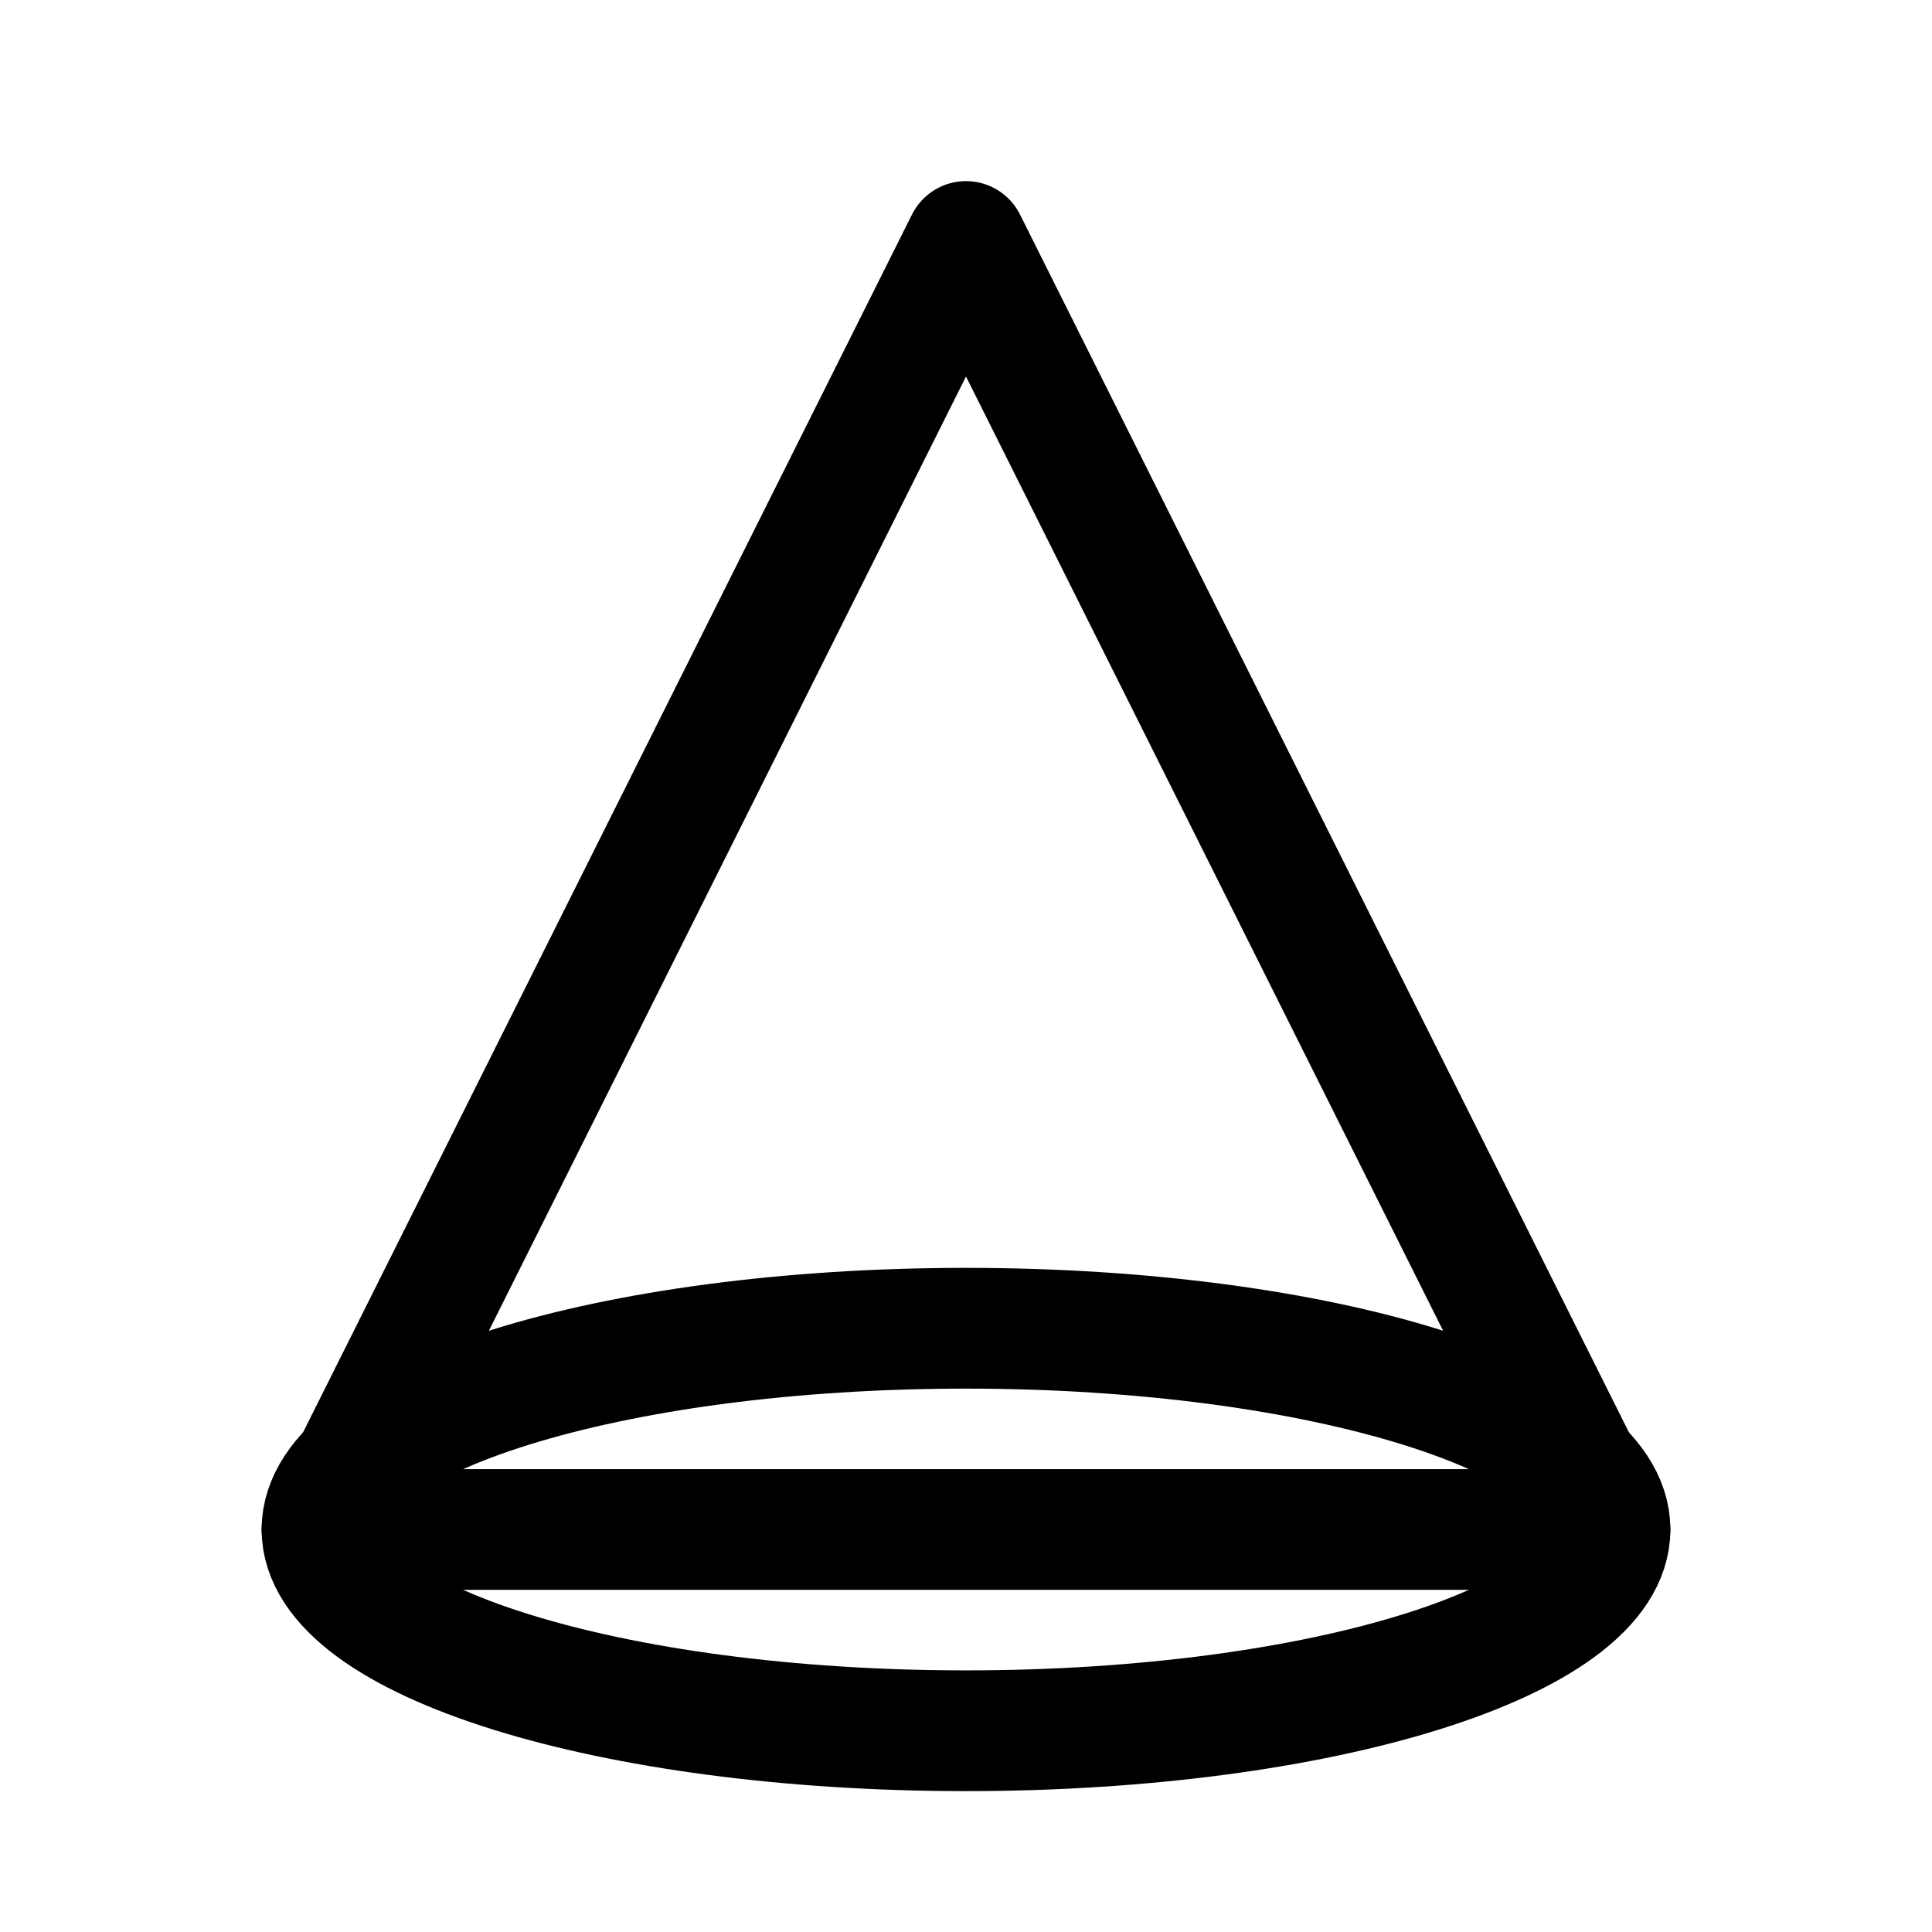
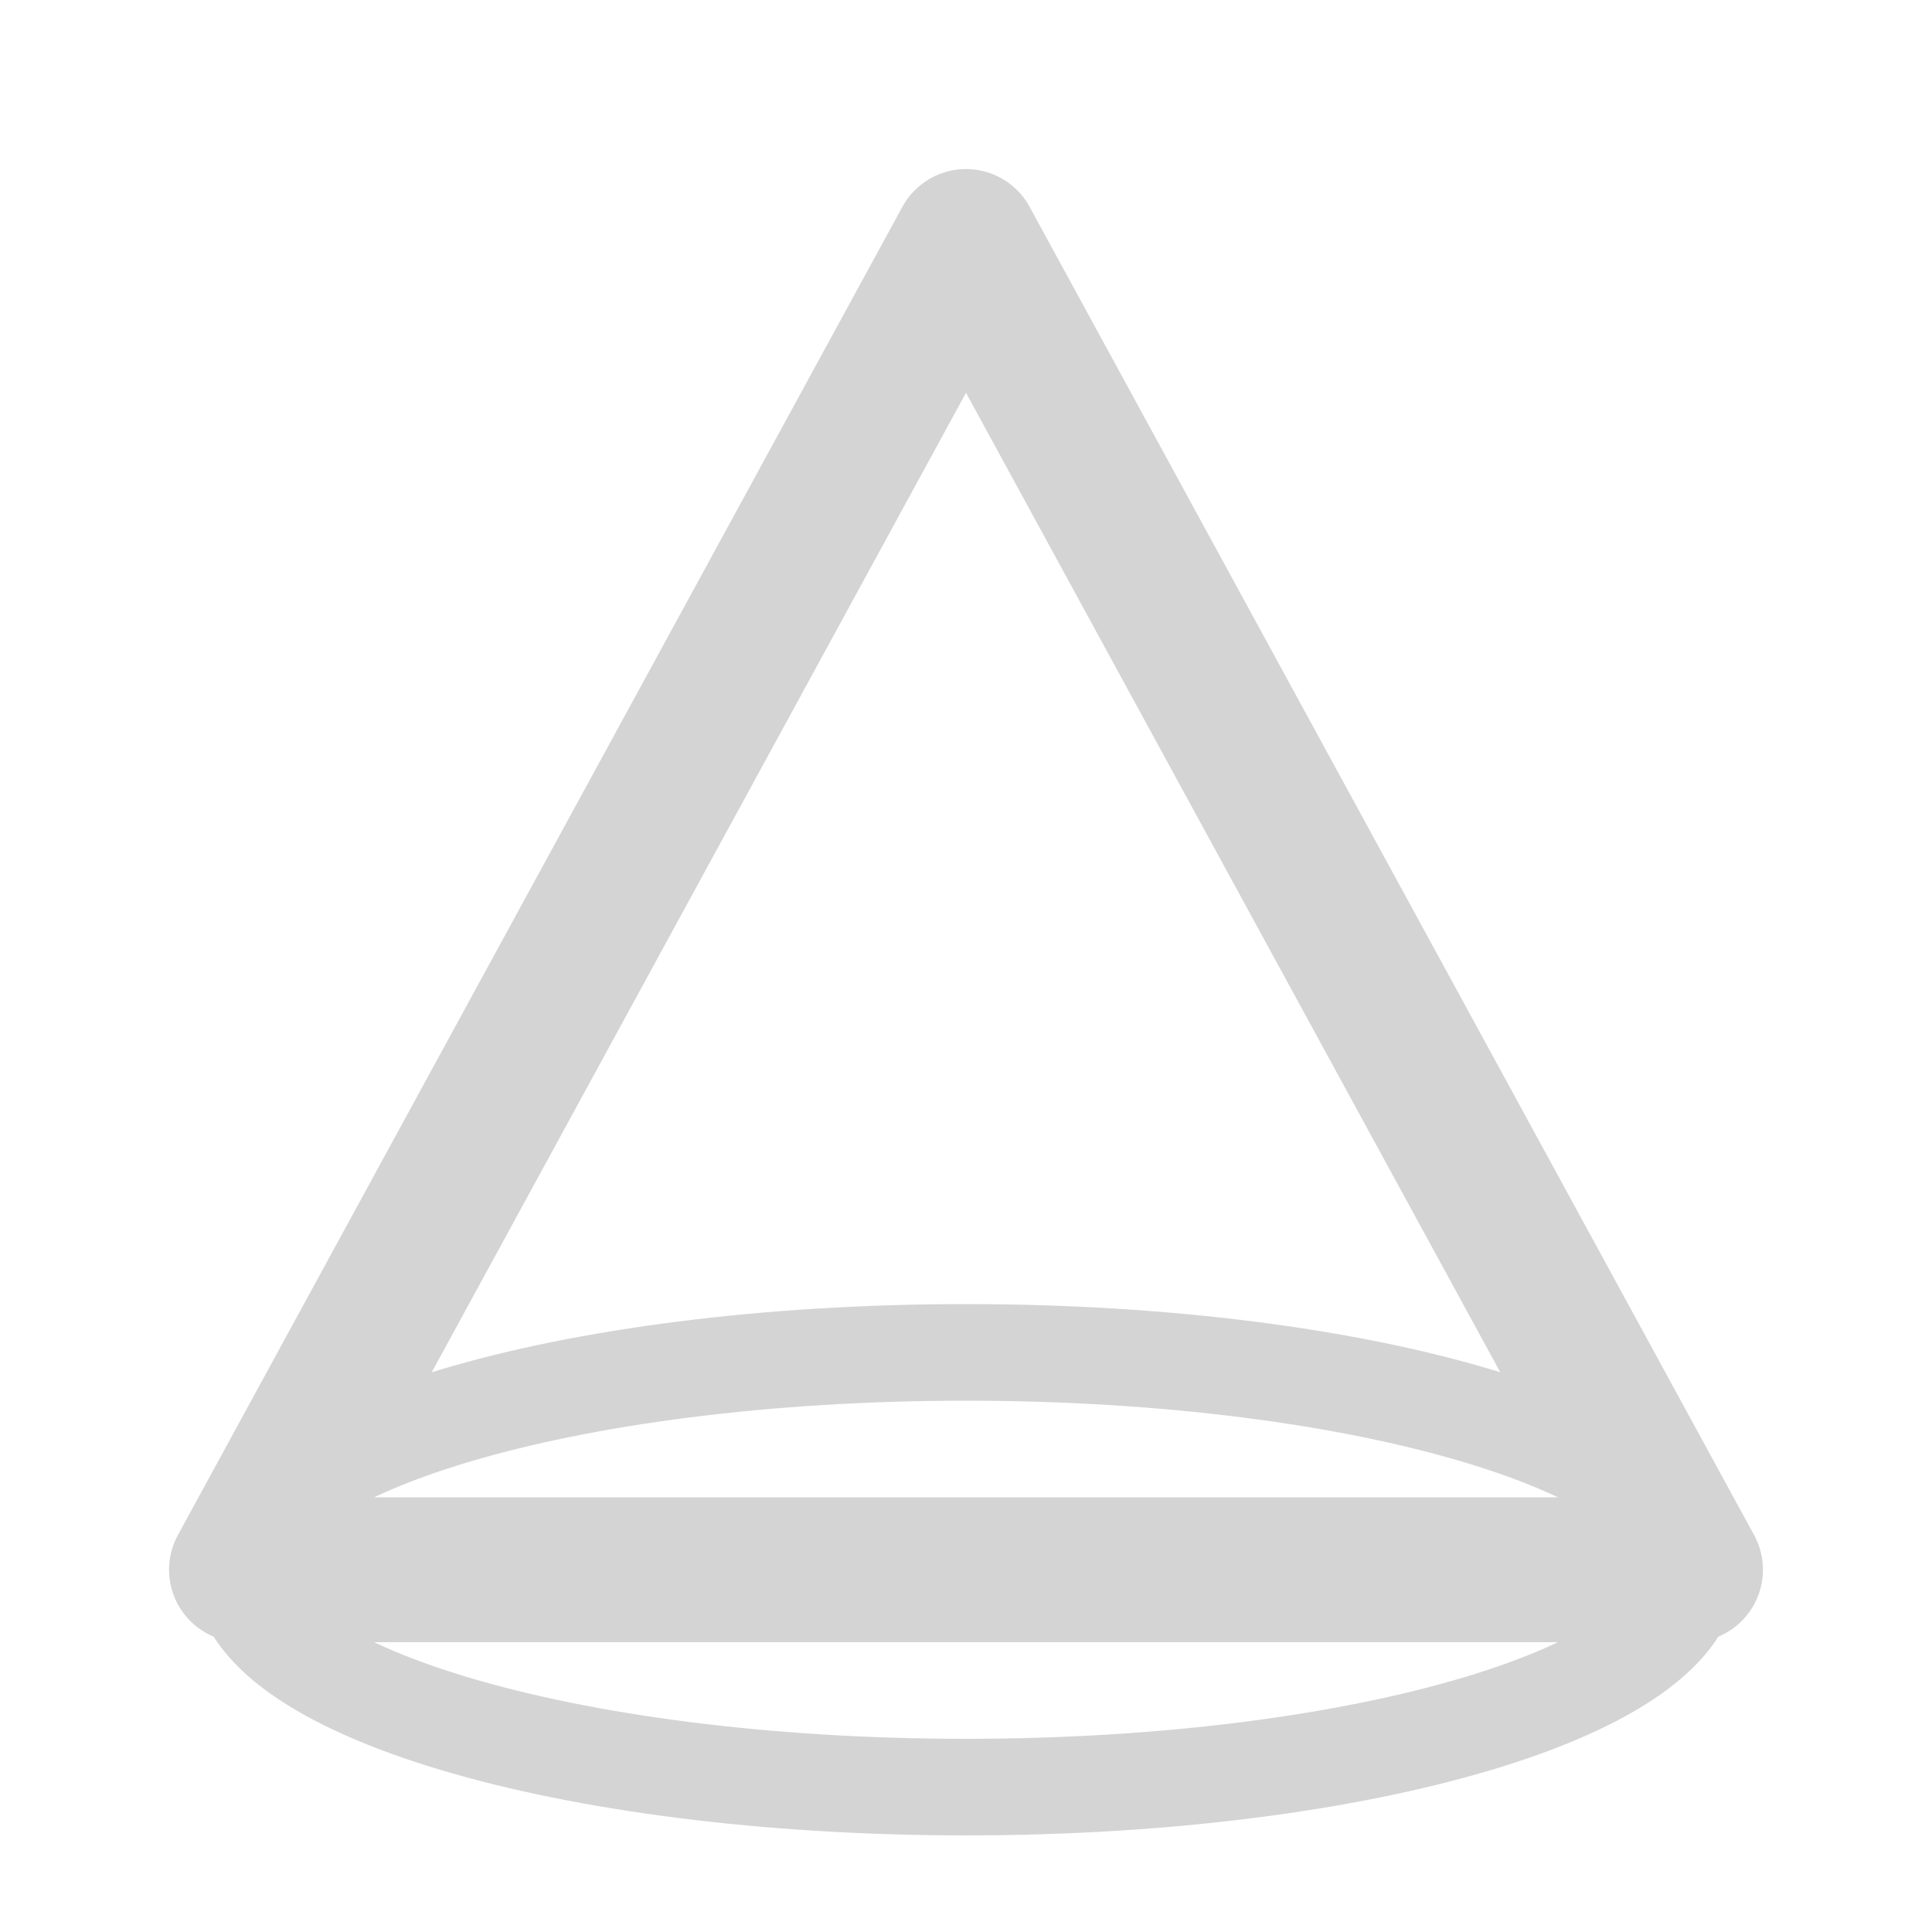
- <svg xmlns="http://www.w3.org/2000/svg" width="24" height="24" viewBox="0 0 24 24" fill="none" stroke="currentColor" stroke-width="1.5" stroke-linecap="round" stroke-linejoin="round">
-   <path d="M12 3L4 19h16L12 3z" />
-   <ellipse cx="12" cy="19" rx="8" ry="2.5" />
+ <svg xmlns="http://www.w3.org/2000/svg" viewBox="0 0 16 16" width="16" height="16">
+   <path d="M8 2L2 13h12L8 2z" fill="none" stroke="#d4d4d4" stroke-width="1.2" stroke-linecap="round" stroke-linejoin="round" />
+   <ellipse cx="8" cy="13" rx="6" ry="1.8" fill="none" stroke="#d4d4d4" stroke-width="0.8" />
</svg>
